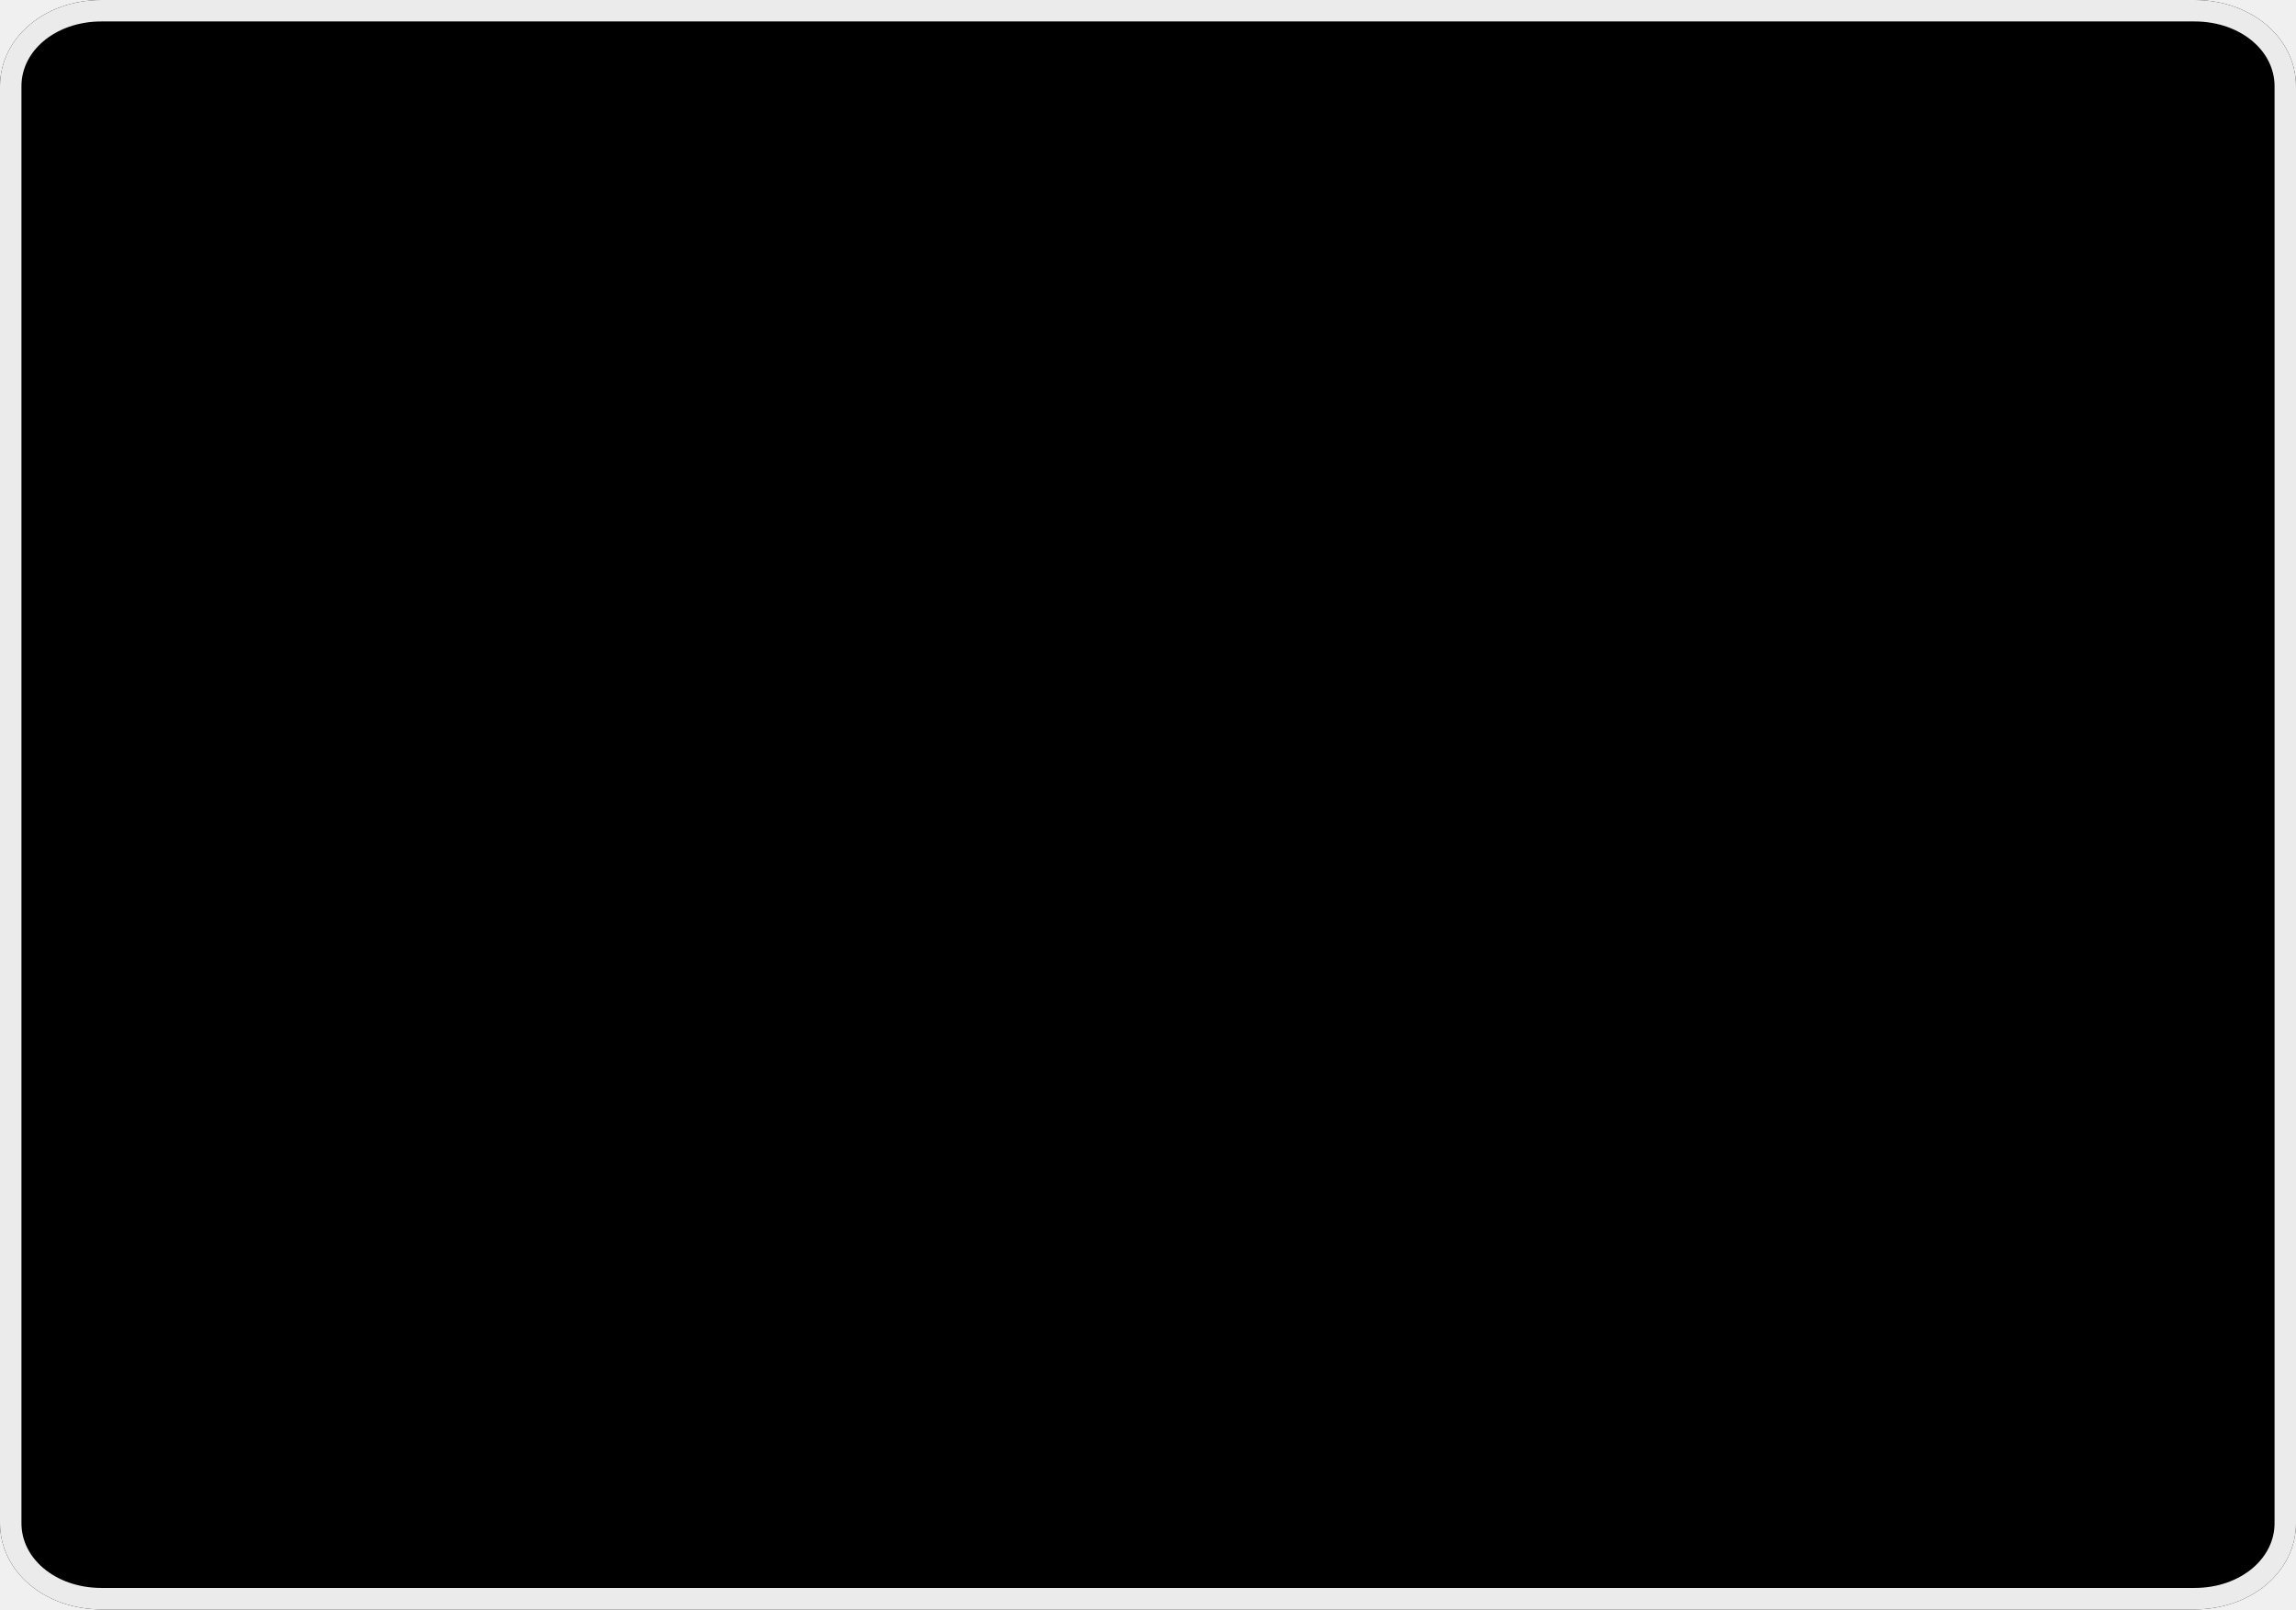
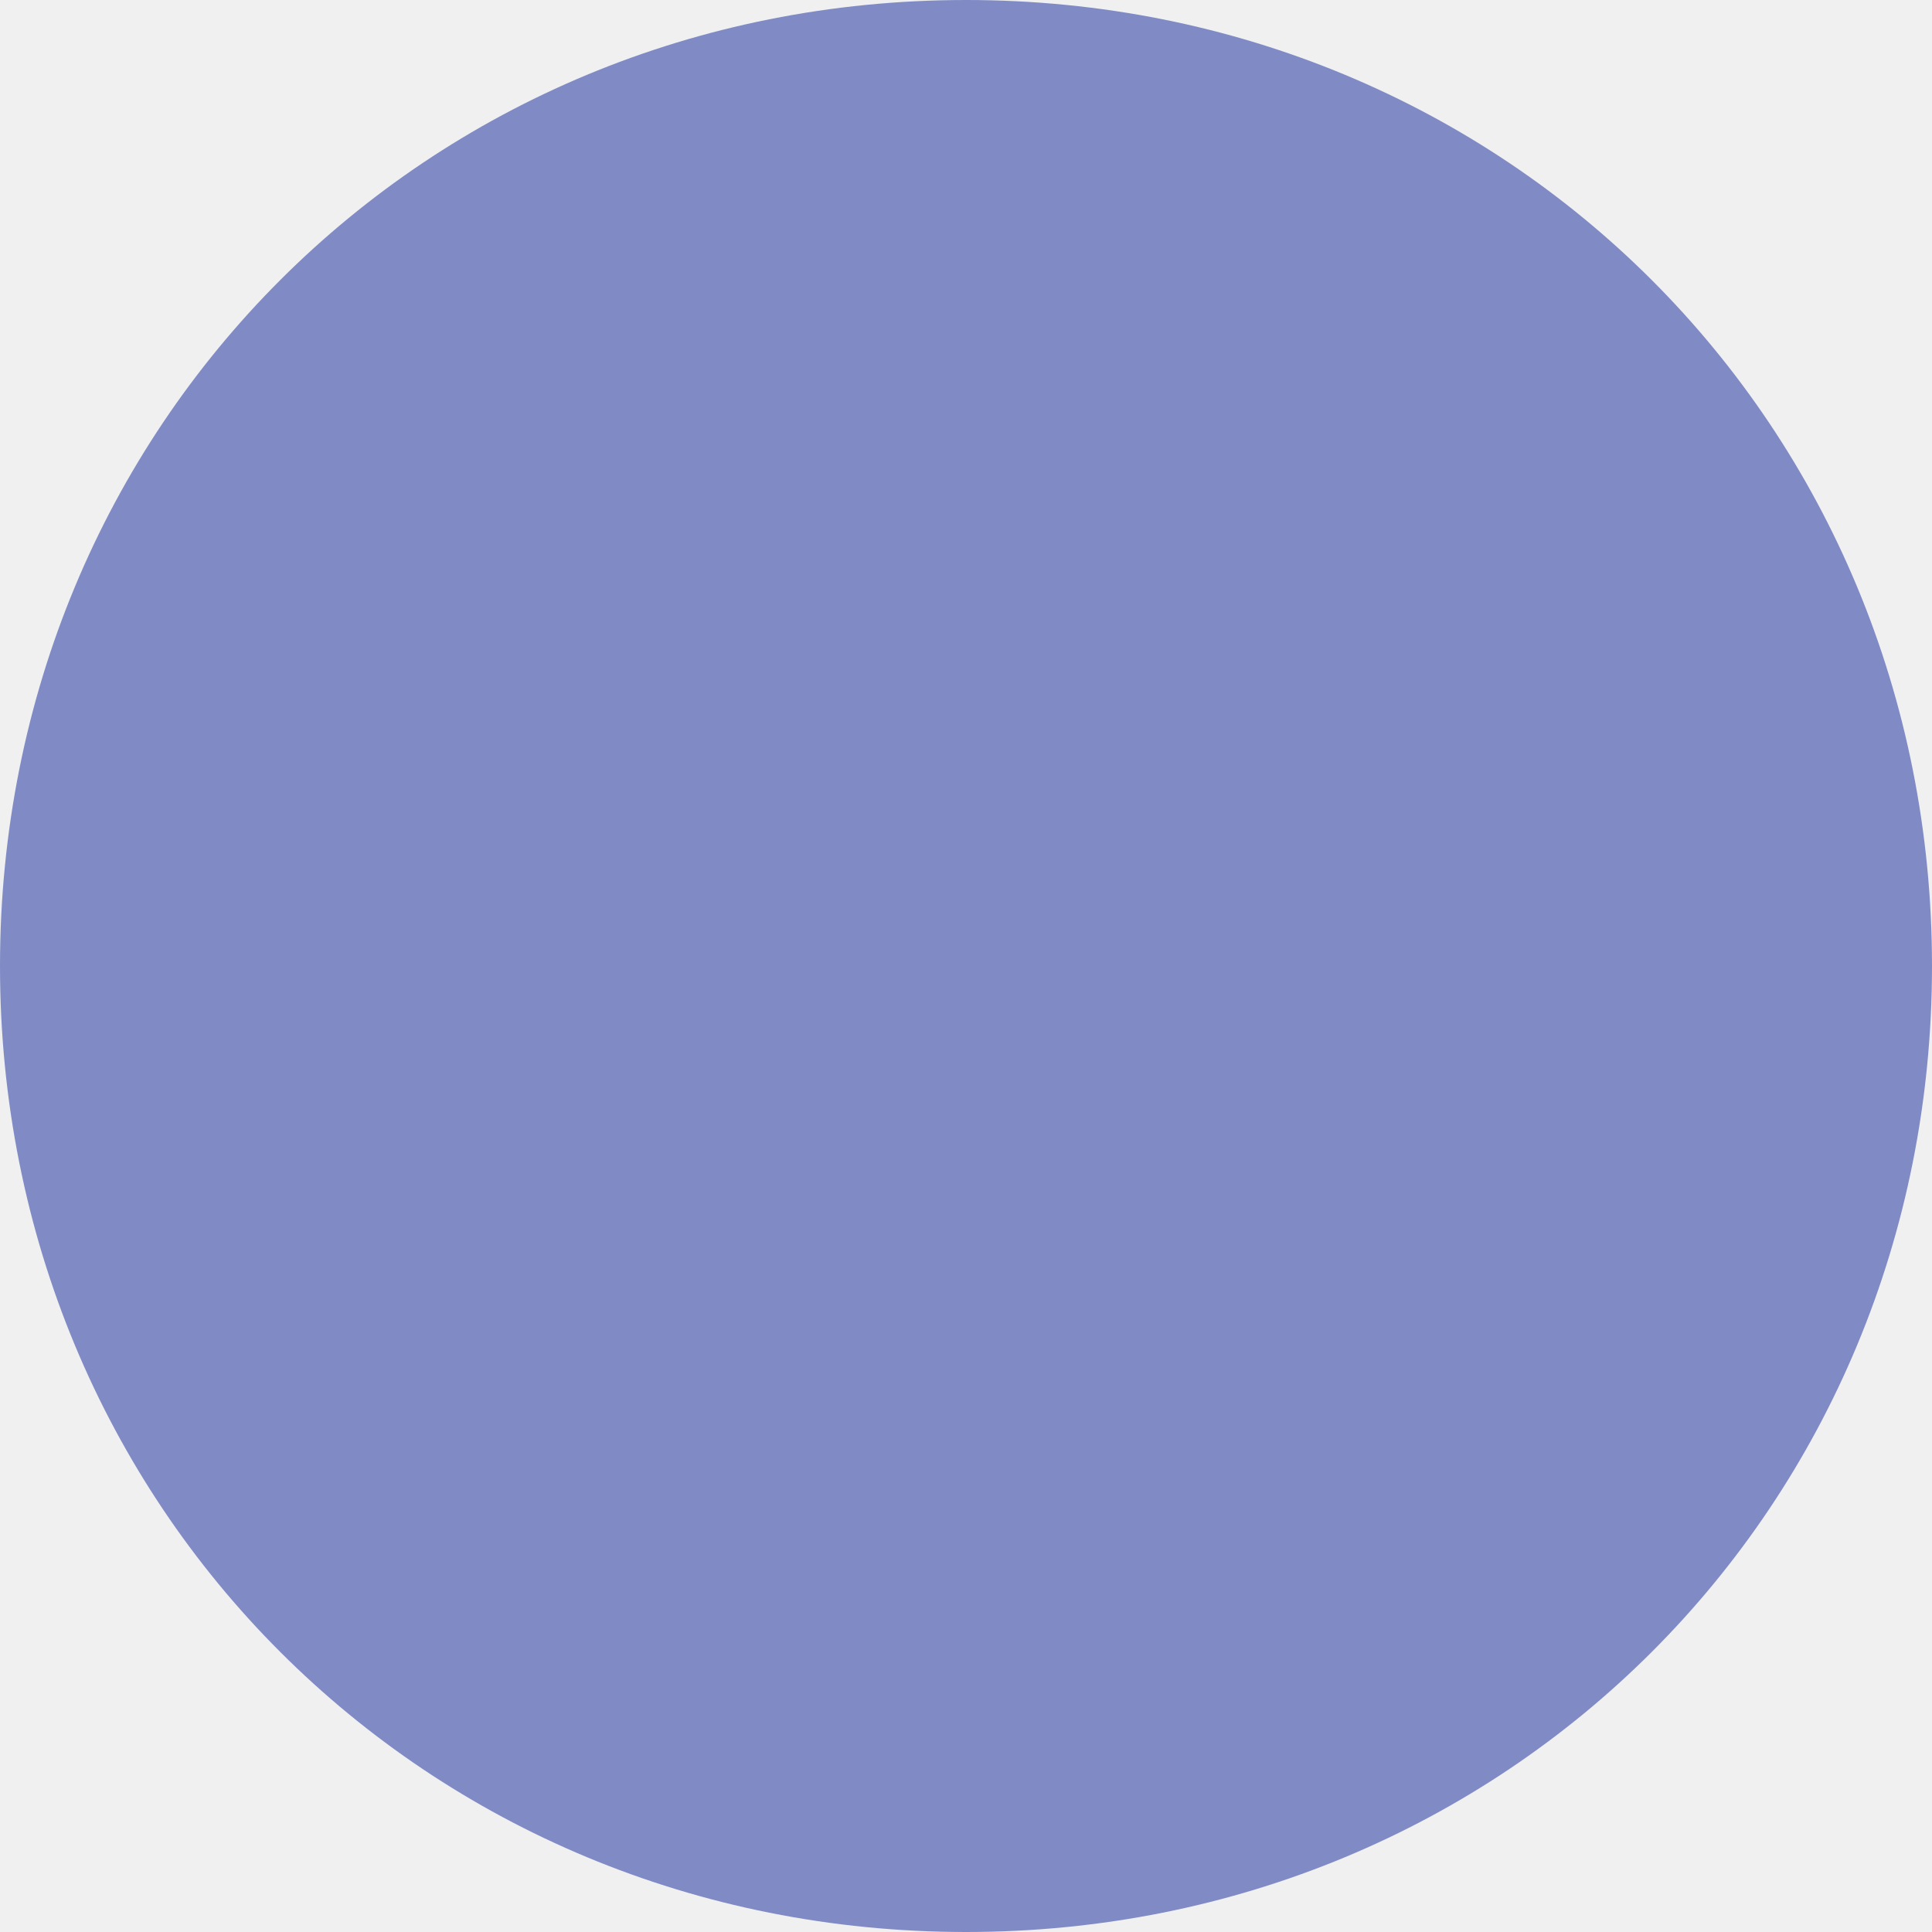
- <svg xmlns="http://www.w3.org/2000/svg" version="1.1" width="107px" height="75px">
-   <defs>
-     <mask fill="white" id="clip333">
-       <path d="M 0 70.982  L 0 4.018  C 0 1.768  2.077 0  4.721 0  L 102.279 0  C 104.923 0  107 1.768  107 4.018  L 107 70.982  C 107 73.232  104.923 75  102.279 75  L 4.721 75  C 2.077 75  0 73.232  0 70.982  Z " fill-rule="evenodd" />
-     </mask>
-   </defs>
-   <g transform="matrix(1 0 0 1 -757 -1272 )">
-     <path d="M 0 70.982  L 0 4.018  C 0 1.768  2.077 0  4.721 0  L 102.279 0  C 104.923 0  107 1.768  107 4.018  L 107 70.982  C 107 73.232  104.923 75  102.279 75  L 4.721 75  C 2.077 75  0 73.232  0 70.982  Z " fill-rule="nonzero" fill="#000000" stroke="none" transform="matrix(1 0 0 1 757 1272 )" />
-     <path d="M 0 70.982  L 0 4.018  C 0 1.768  2.077 0  4.721 0  L 102.279 0  C 104.923 0  107 1.768  107 4.018  L 107 70.982  C 107 73.232  104.923 75  102.279 75  L 4.721 75  C 2.077 75  0 73.232  0 70.982  Z " stroke-width="2" stroke="#ebebeb" fill="none" transform="matrix(1 0 0 1 757 1272 )" mask="url(#clip333)" />
+ <svg xmlns="http://www.w3.org/2000/svg" version="1.1" width="8px" height="8px">
+   <g transform="matrix(1 0 0 1 -744 -1042 )">
+     <path d="M 748 1042  C 750.24 1042  752 1043.76  752 1046  C 752 1048.24  750.24 1050  748 1050  C 745.76 1050  744 1048.24  744 1046  C 744 1043.76  745.76 1042  748 1042  Z " fill-rule="nonzero" fill="#808bc6" stroke="none" />
  </g>
</svg>
